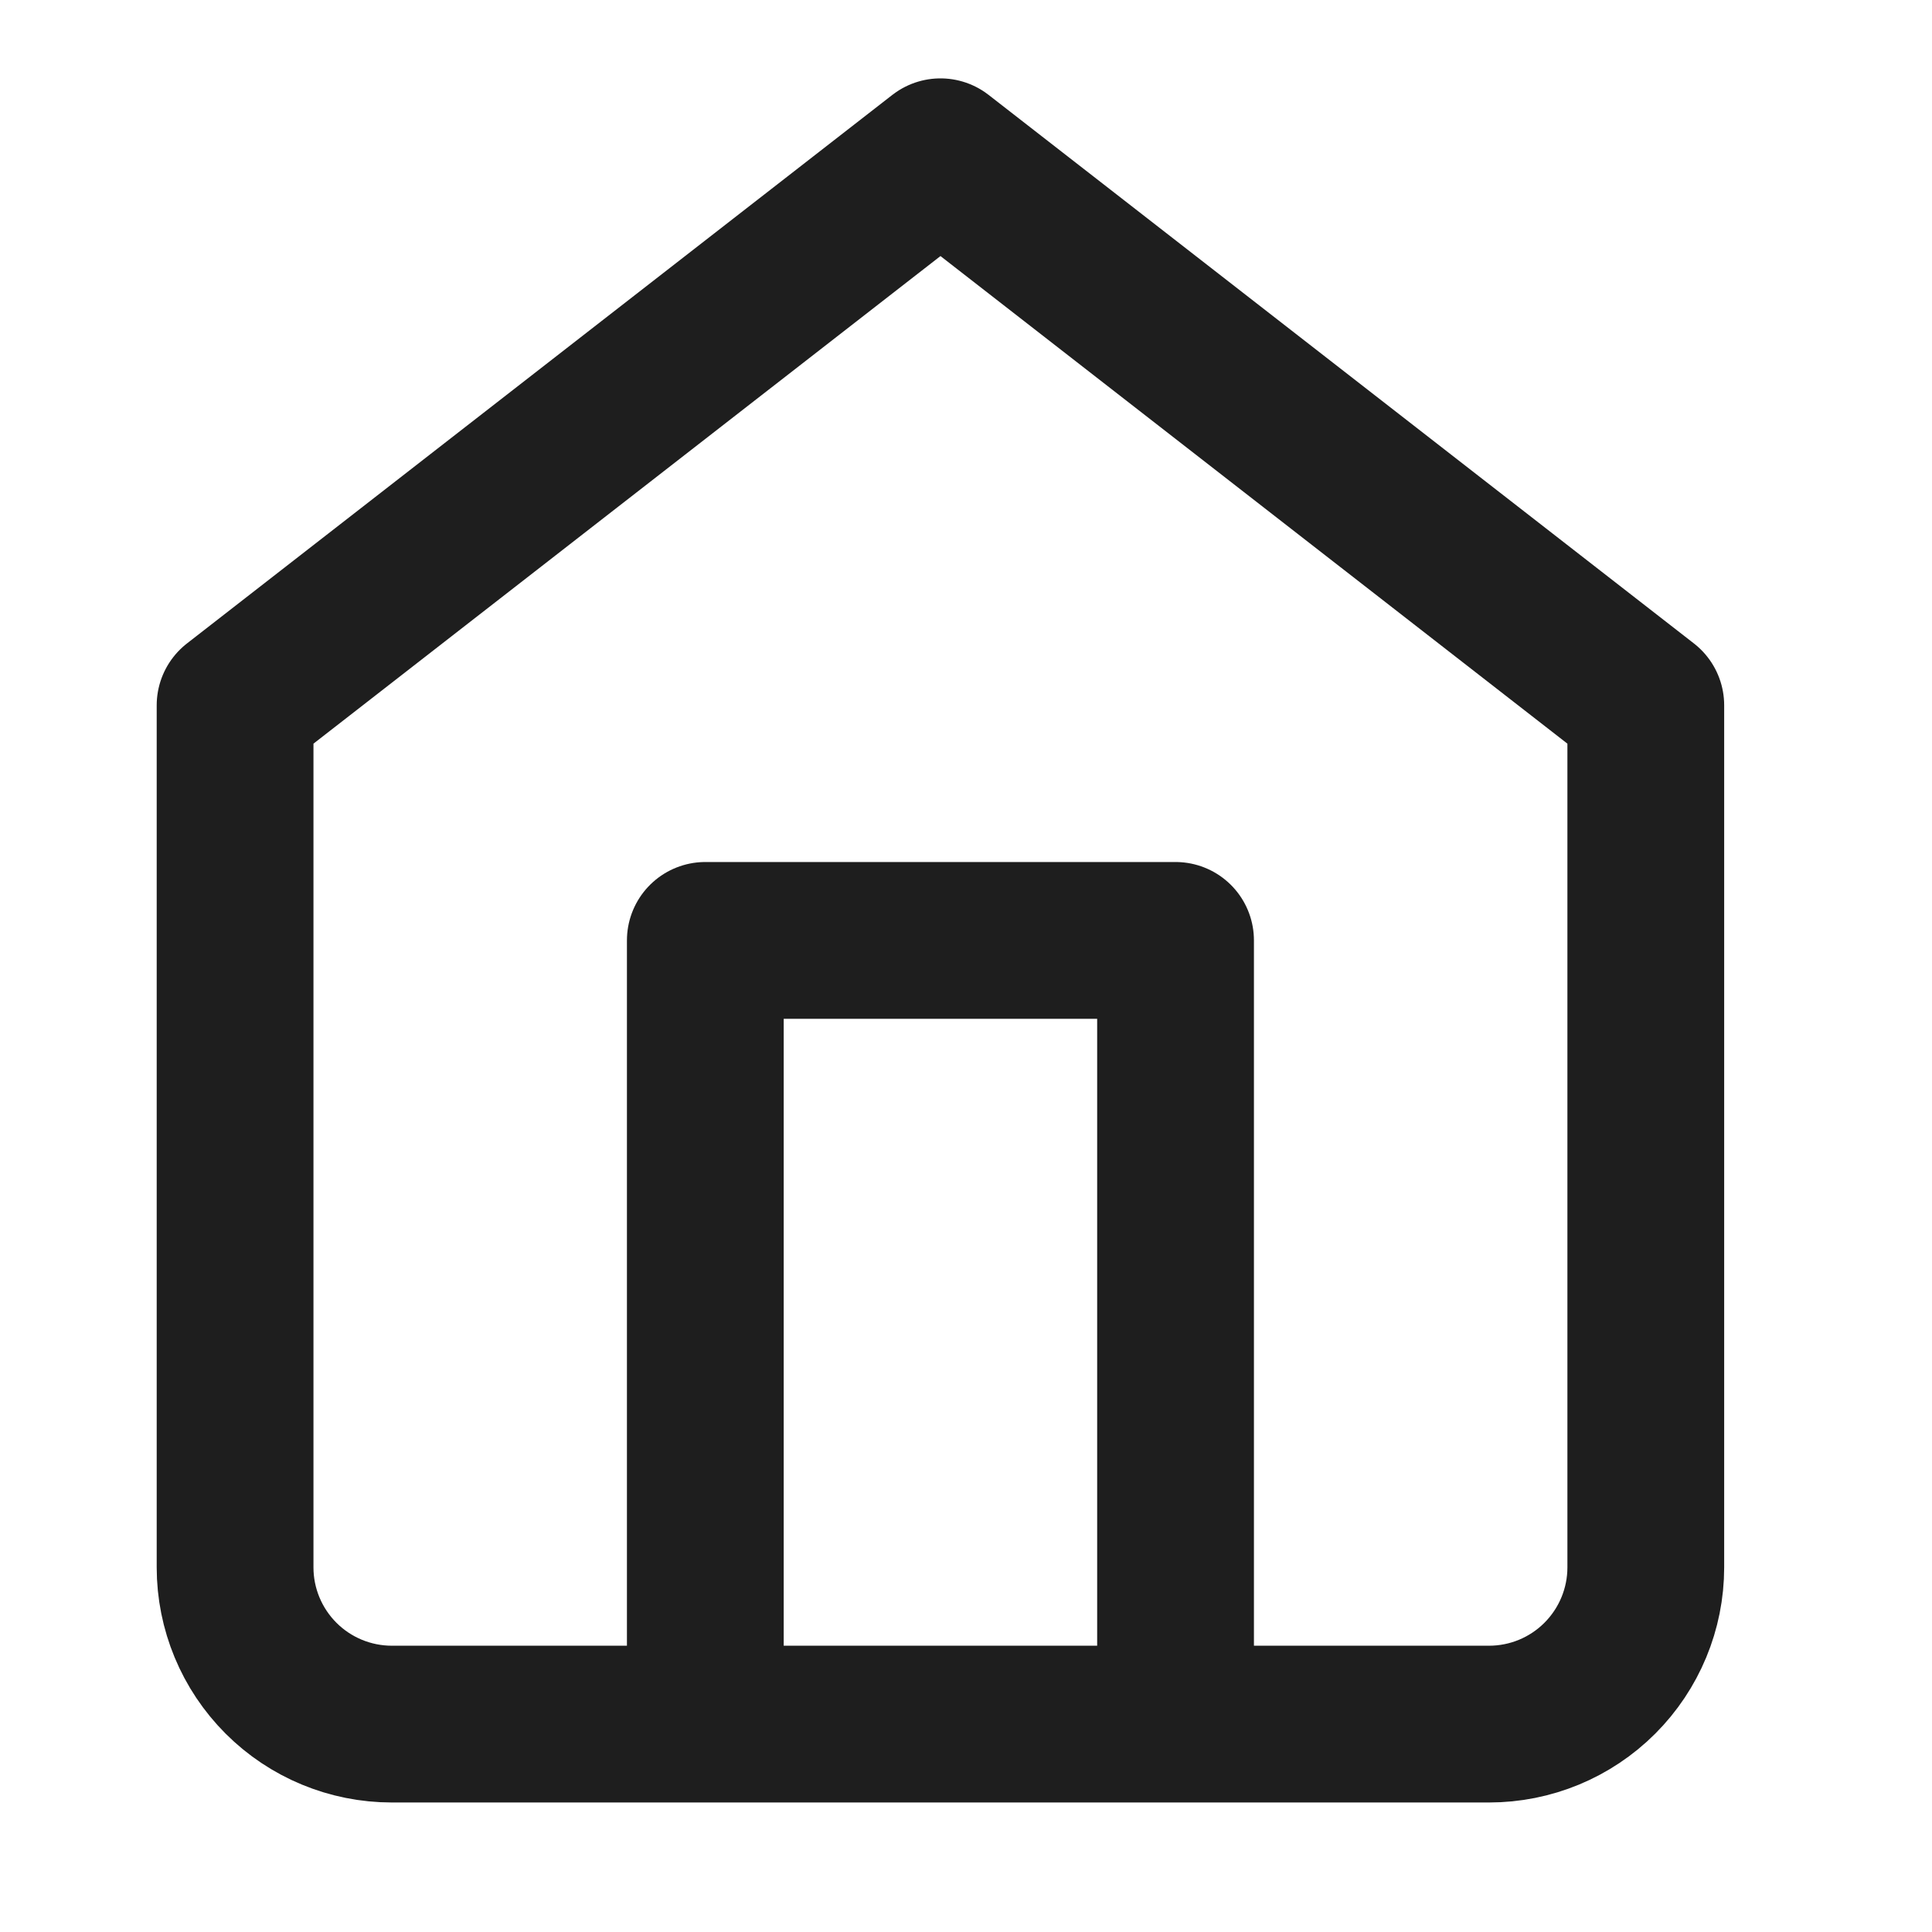
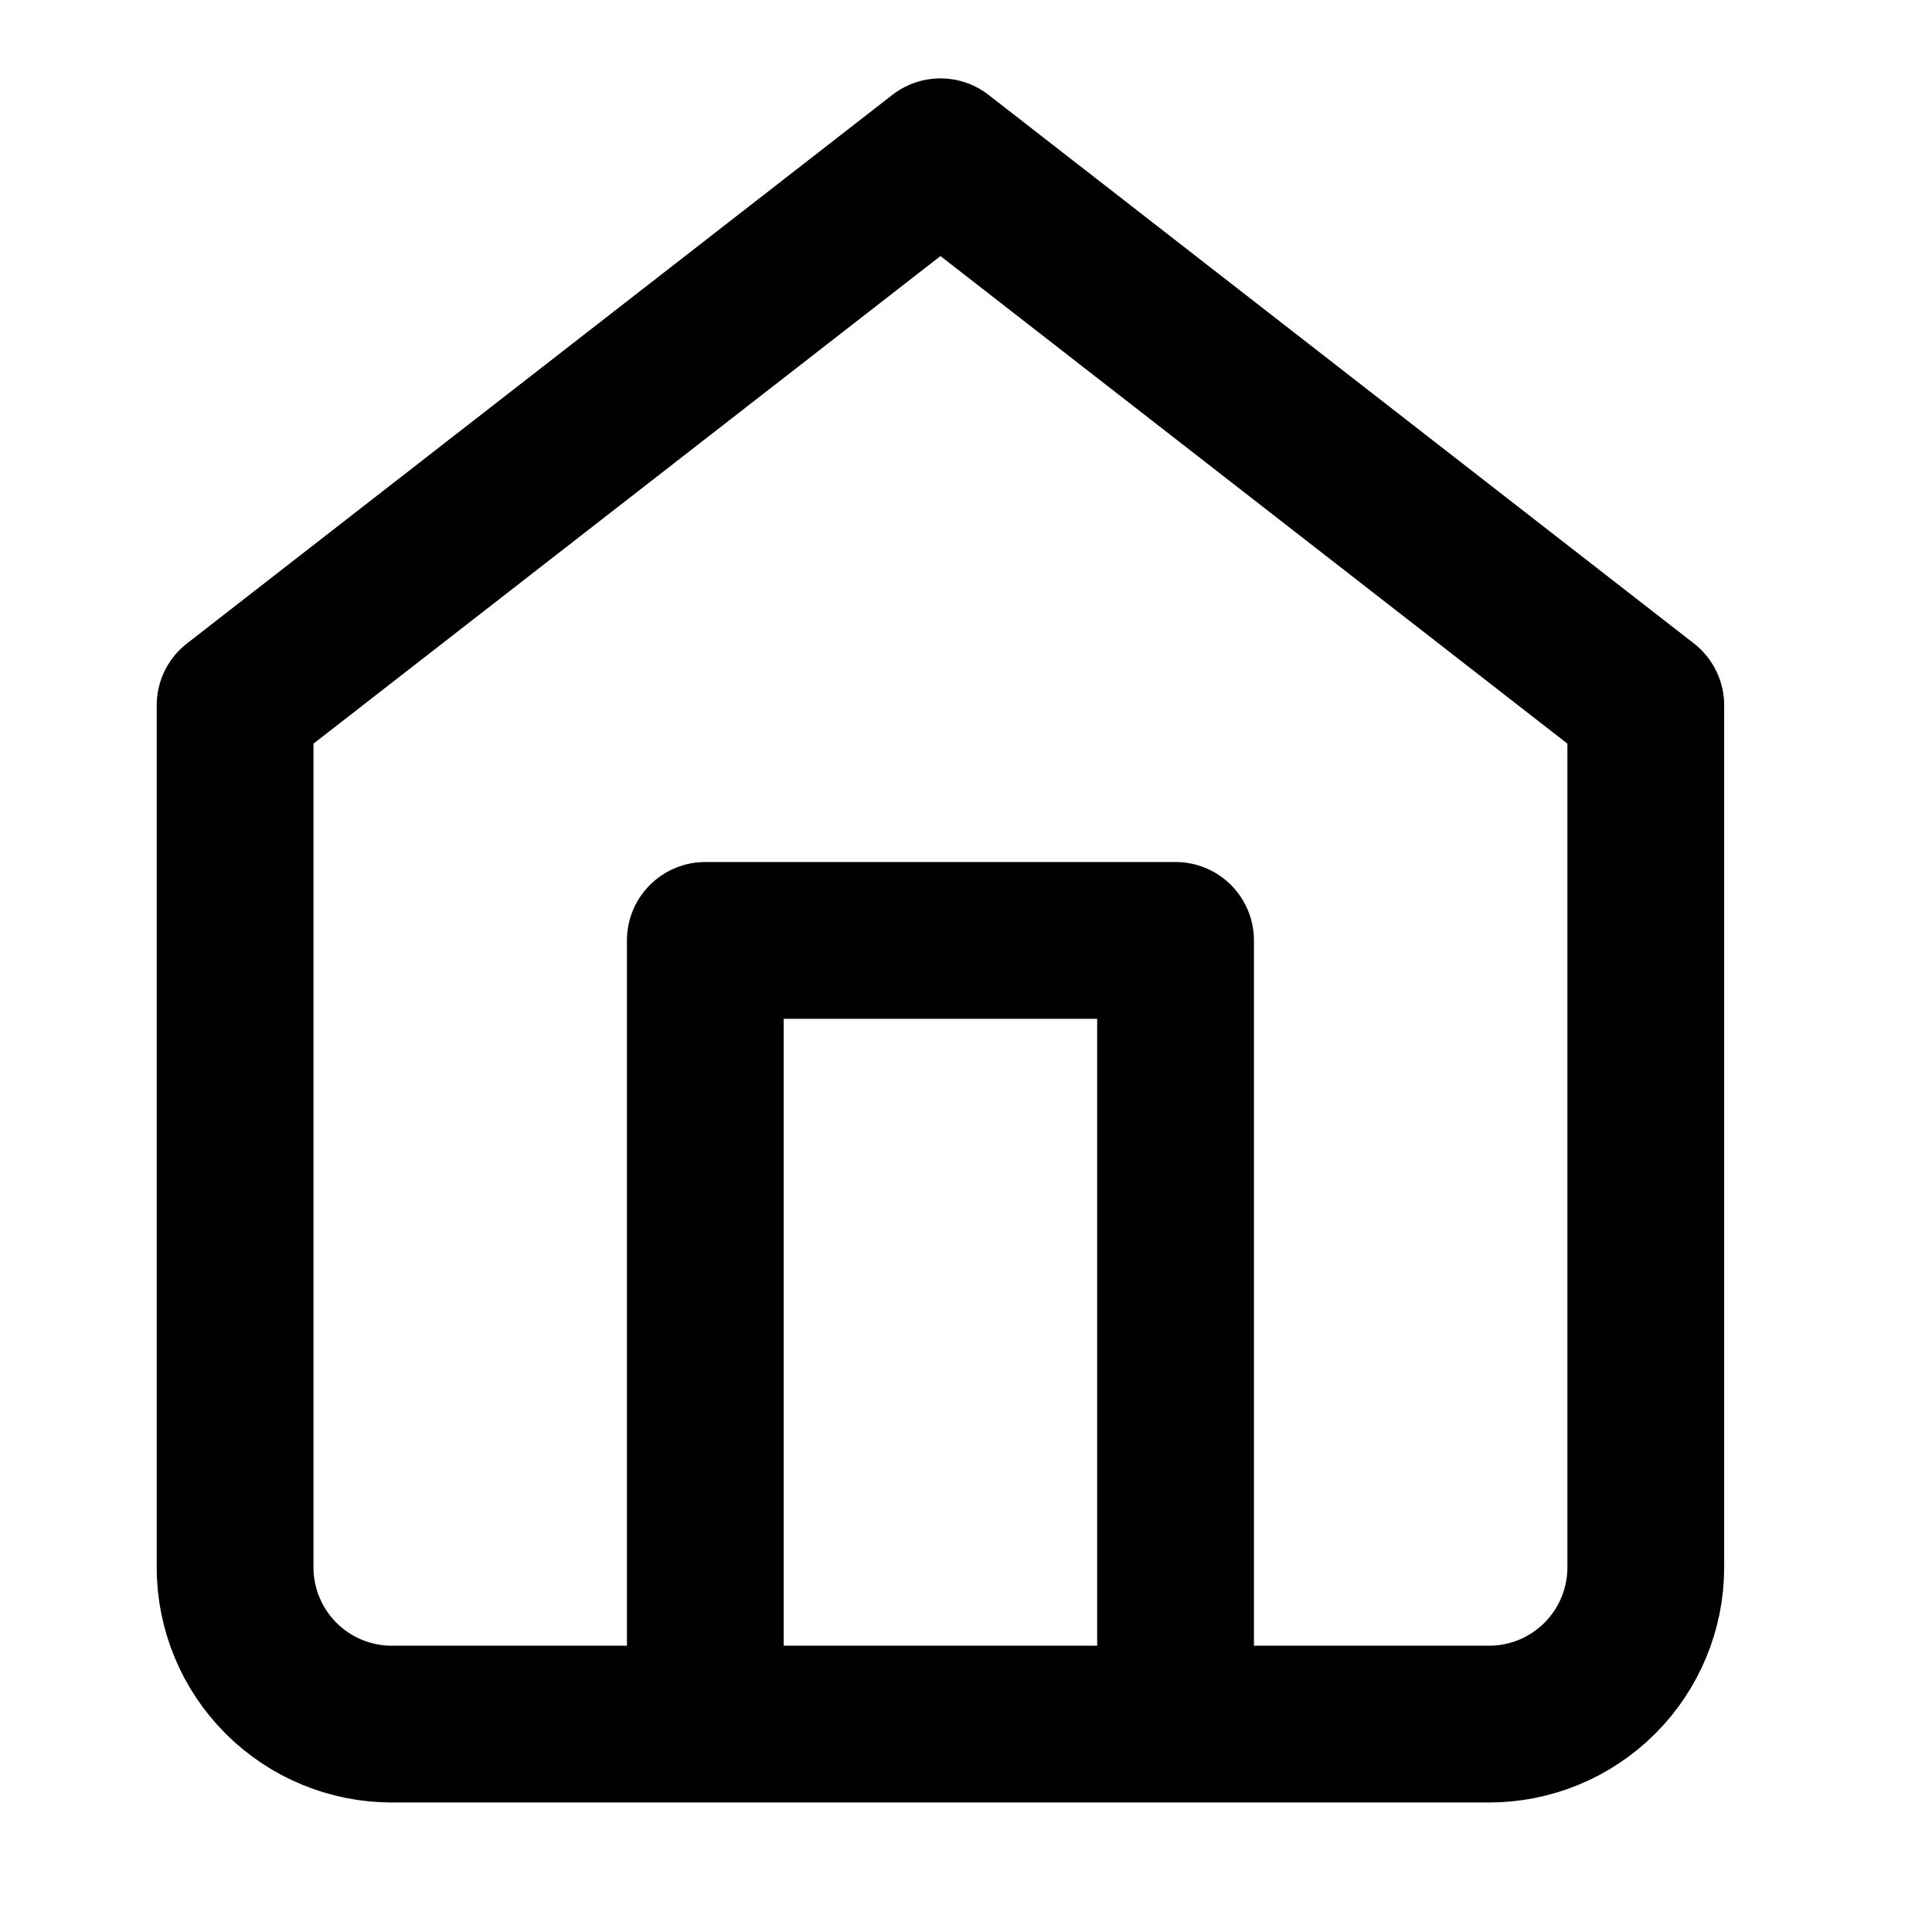
<svg xmlns="http://www.w3.org/2000/svg" width="28" height="28" viewBox="0 0 28 28" fill="none">
-   <path d="M10.222 24.987V13.629H17.037V24.987M3.407 10.222L13.63 2.272L23.852 10.222V22.716C23.852 23.318 23.612 23.896 23.186 24.322C22.76 24.748 22.183 24.987 21.58 24.987H5.679C5.077 24.987 4.499 24.748 4.073 24.322C3.647 23.896 3.407 23.318 3.407 22.716V10.222Z" stroke="#1E1E1E" stroke-width="2.272" stroke-linecap="round" stroke-linejoin="round" />
+   <path d="M10.222 24.987V13.629H17.037V24.987M3.407 10.222L13.63 2.272L23.852 10.222V22.716C23.852 23.318 23.612 23.896 23.186 24.322C22.76 24.748 22.183 24.987 21.58 24.987H5.679C5.077 24.987 4.499 24.748 4.073 24.322C3.647 23.896 3.407 23.318 3.407 22.716V10.222Z" stroke="black" stroke-width="2.272" stroke-linecap="round" stroke-linejoin="round" />
</svg>
